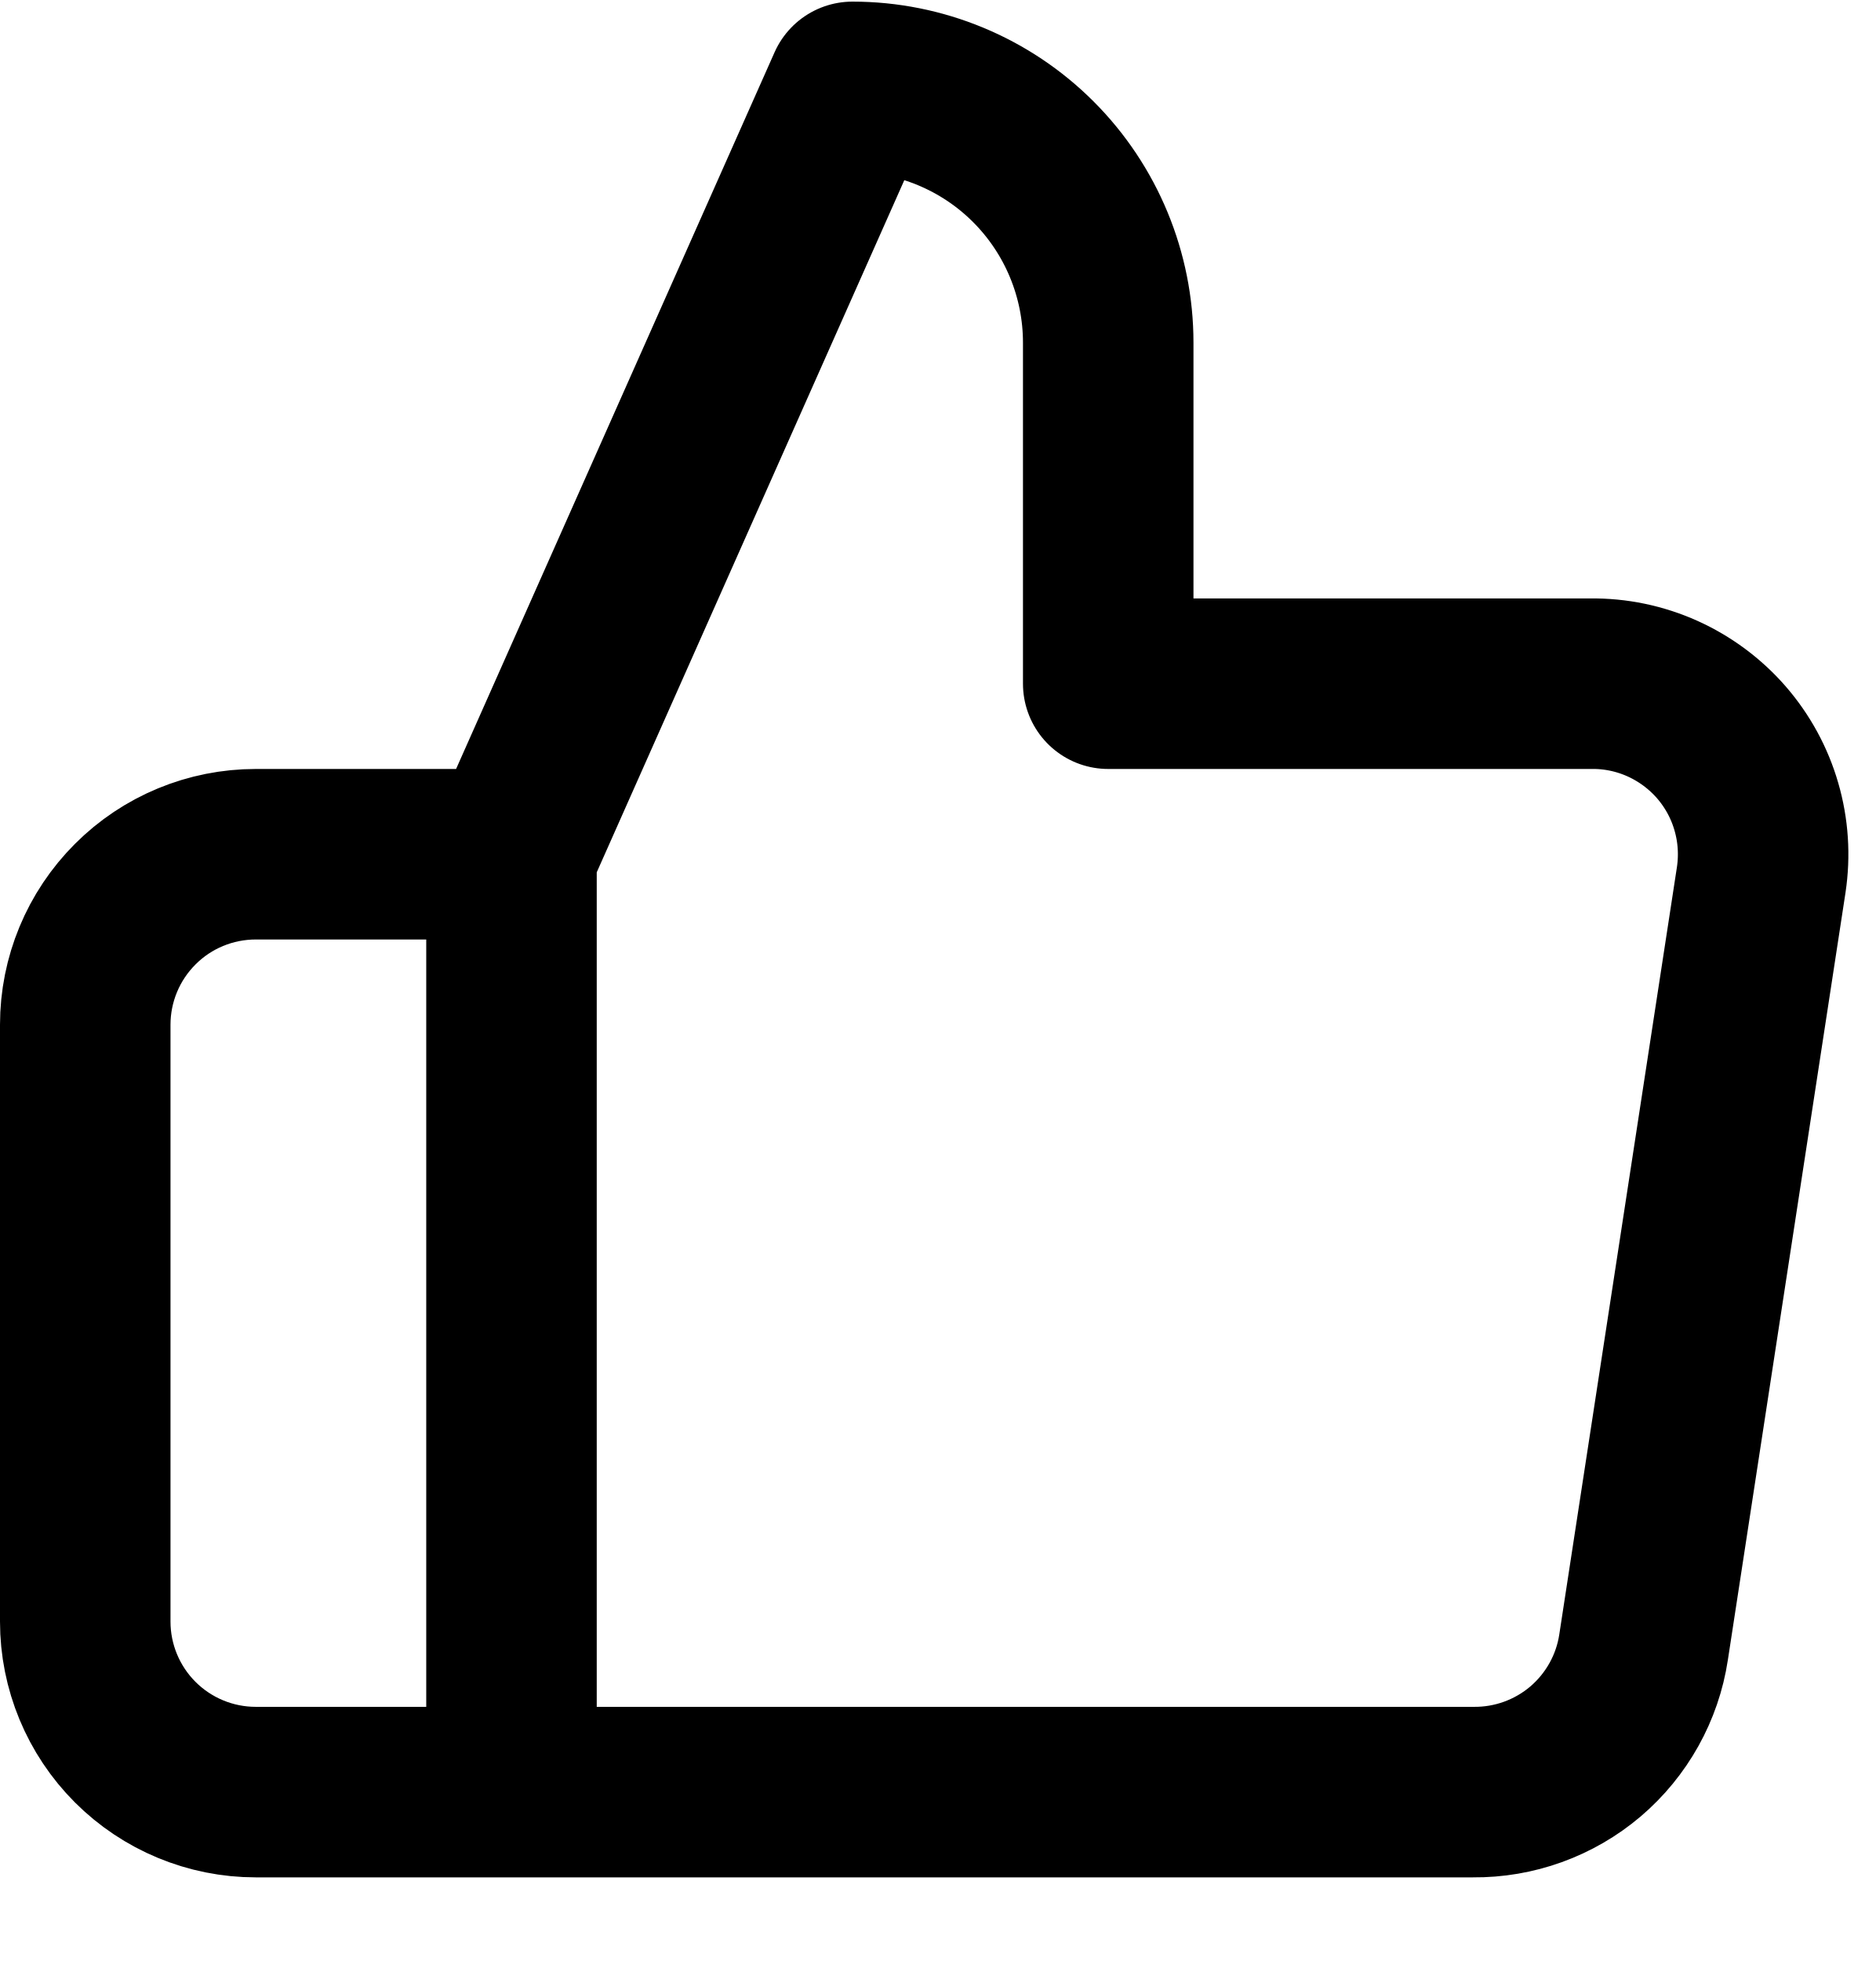
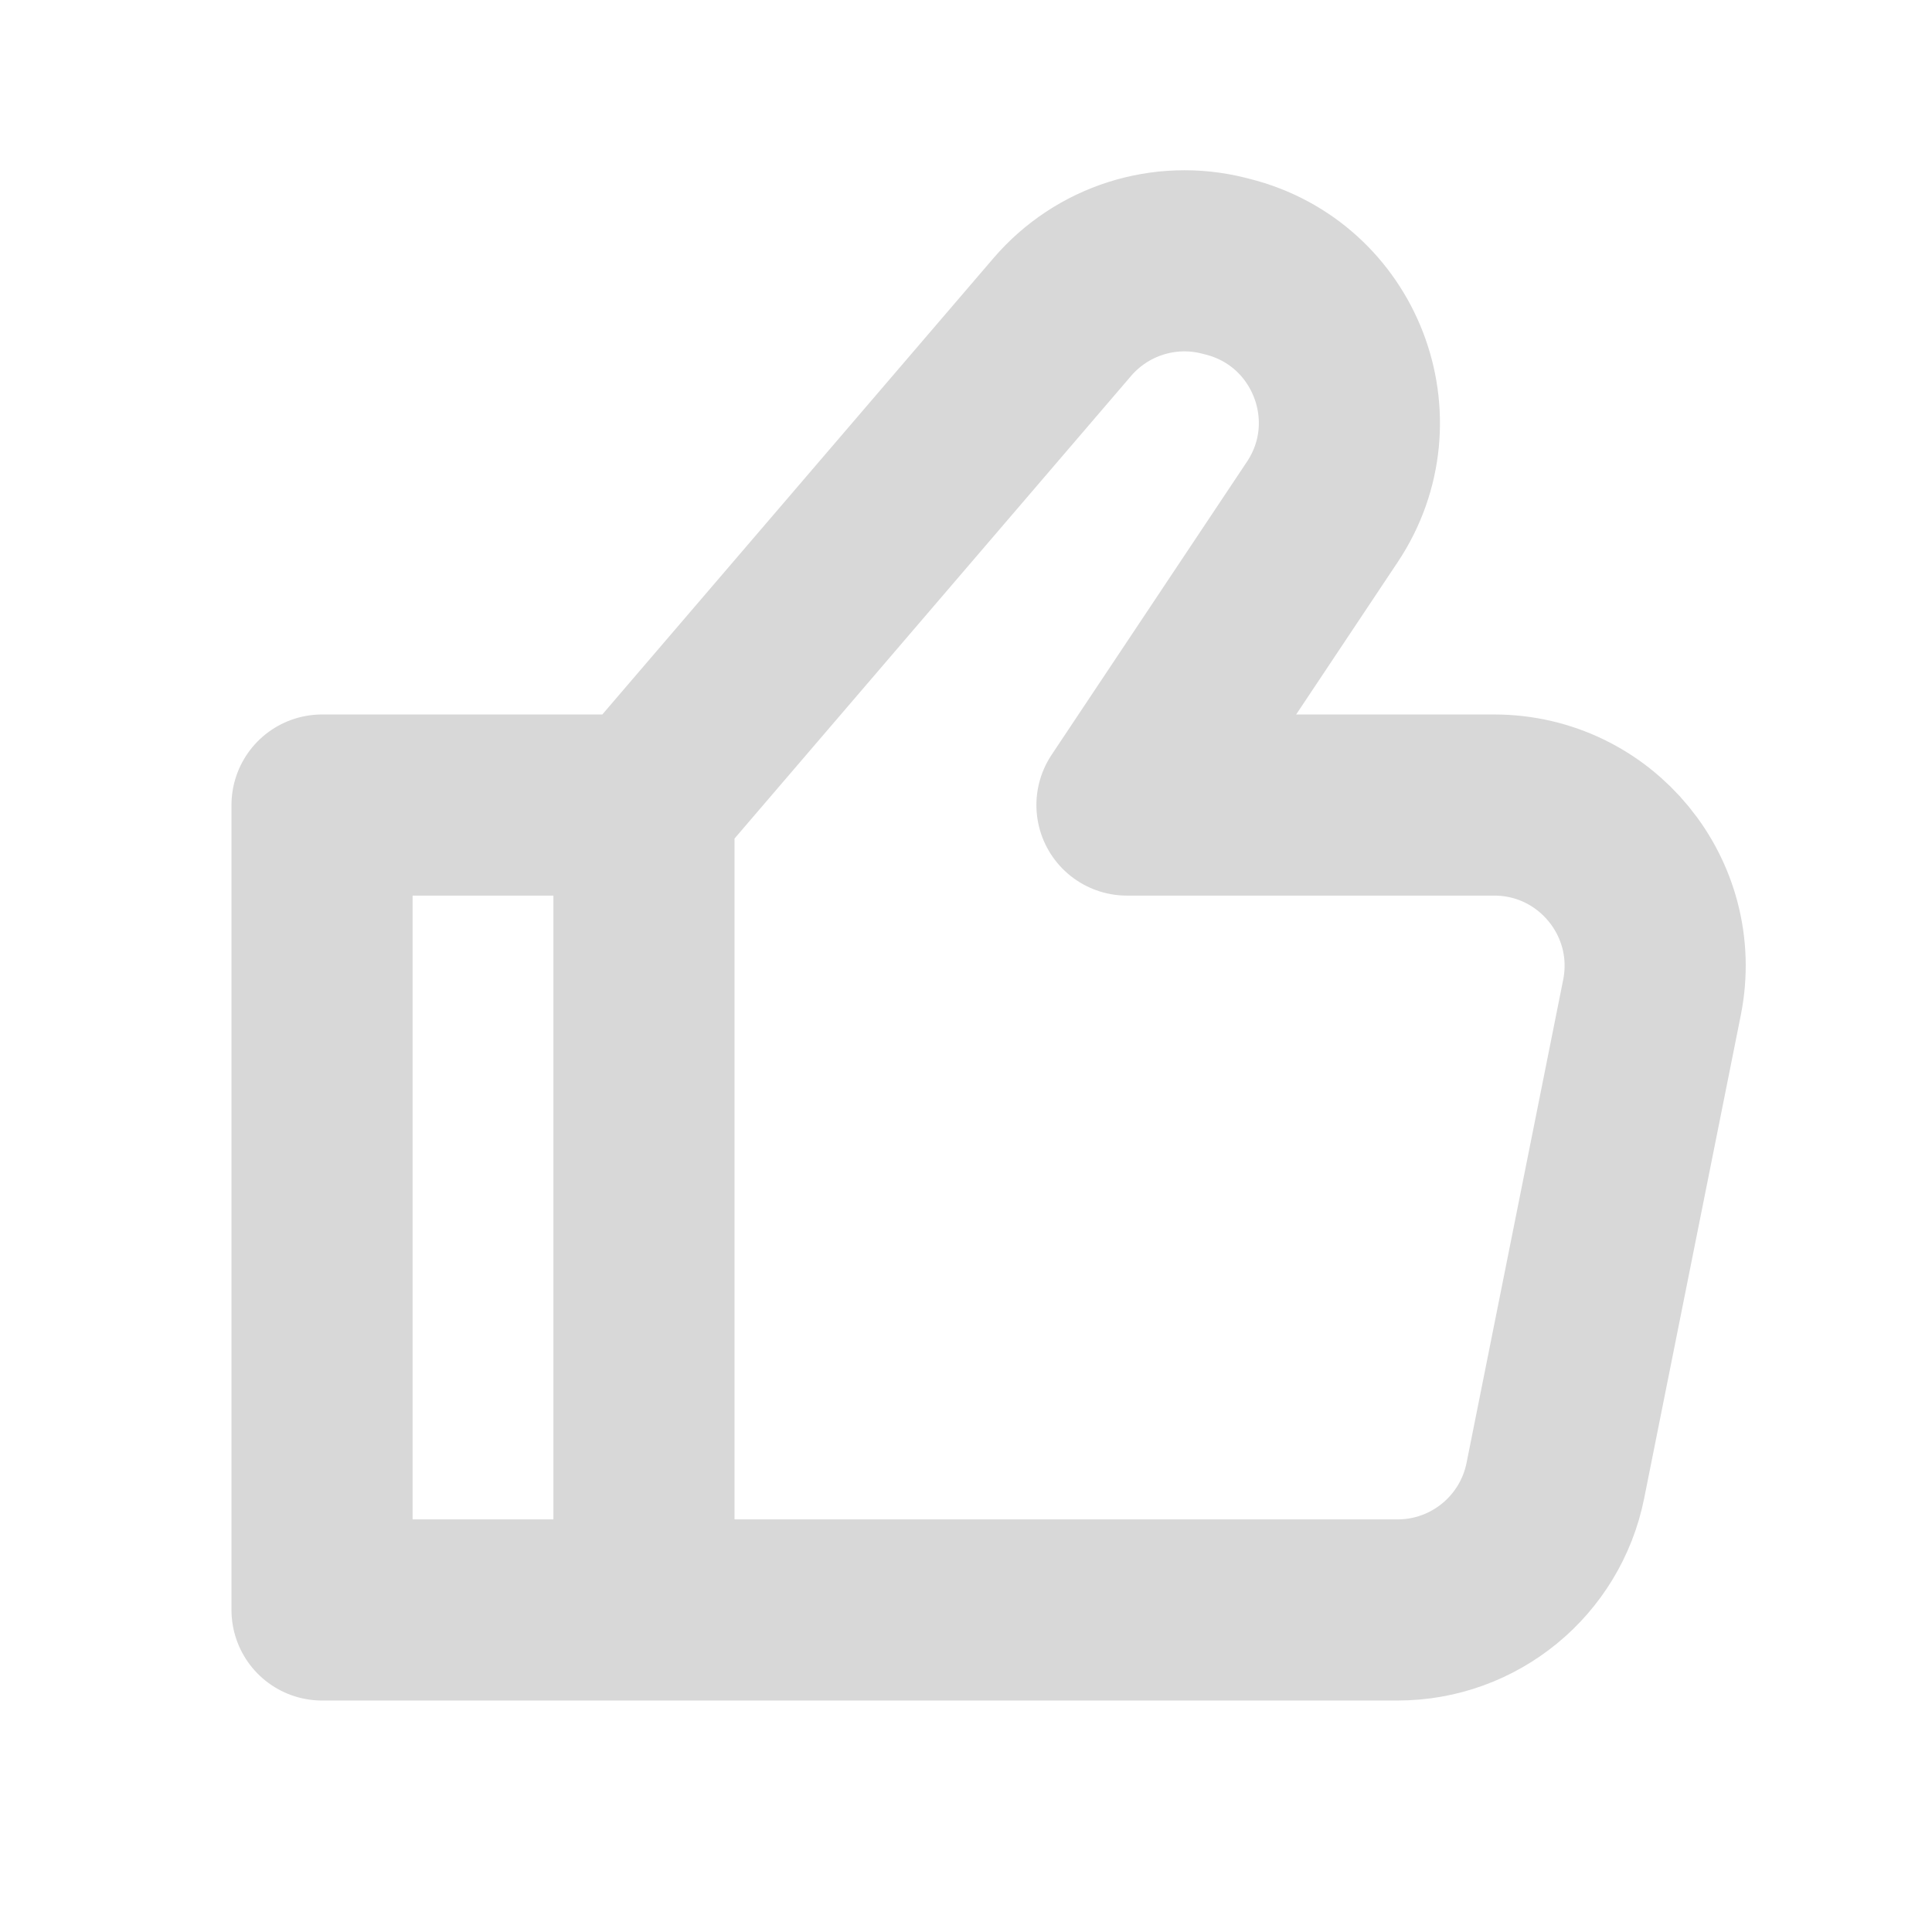
- <svg xmlns="http://www.w3.org/2000/svg" width="22" height="23" viewBox="0 0 22 23" fill="none">
-   <path d="M6 10.019L10 1.019C10.796 1.019 11.559 1.335 12.121 1.897C12.684 2.46 13 3.223 13 4.019V8.019H18.66C18.95 8.015 19.237 8.075 19.502 8.194C19.766 8.313 20.002 8.488 20.192 8.706C20.382 8.925 20.523 9.183 20.603 9.461C20.684 9.739 20.703 10.032 20.66 10.319L19.28 19.319C19.208 19.796 18.965 20.23 18.598 20.543C18.23 20.855 17.762 21.024 17.28 21.019H6M6 10.019V21.019M6 10.019H3C2.47 10.019 1.961 10.229 1.586 10.605C1.211 10.98 1 11.488 1 12.019V19.019C1 19.549 1.211 20.058 1.586 20.433C1.961 20.808 2.47 21.019 3 21.019H6" stroke="black" stroke-width="2" stroke-linecap="round" stroke-linejoin="round" />
+ <svg xmlns="http://www.w3.org/2000/svg" width="16" height="16" viewBox="0 0 16 16" fill="none">
+   <path d="M5.333 6.667V13.333M5.333 6.667L2.667 6.667V13.333L5.333 13.333M5.333 6.667L8.797 2.626C9.126 2.242 9.643 2.077 10.133 2.2L10.164 2.208C11.059 2.431 11.462 3.474 10.95 4.241L9.333 6.667H12.374C13.215 6.667 13.846 7.436 13.681 8.261L12.881 12.261C12.756 12.885 12.209 13.333 11.574 13.333L5.333 13.333" stroke="#D8D8D8" stroke-width="1.5" stroke-linecap="round" stroke-linejoin="round" />
</svg>
